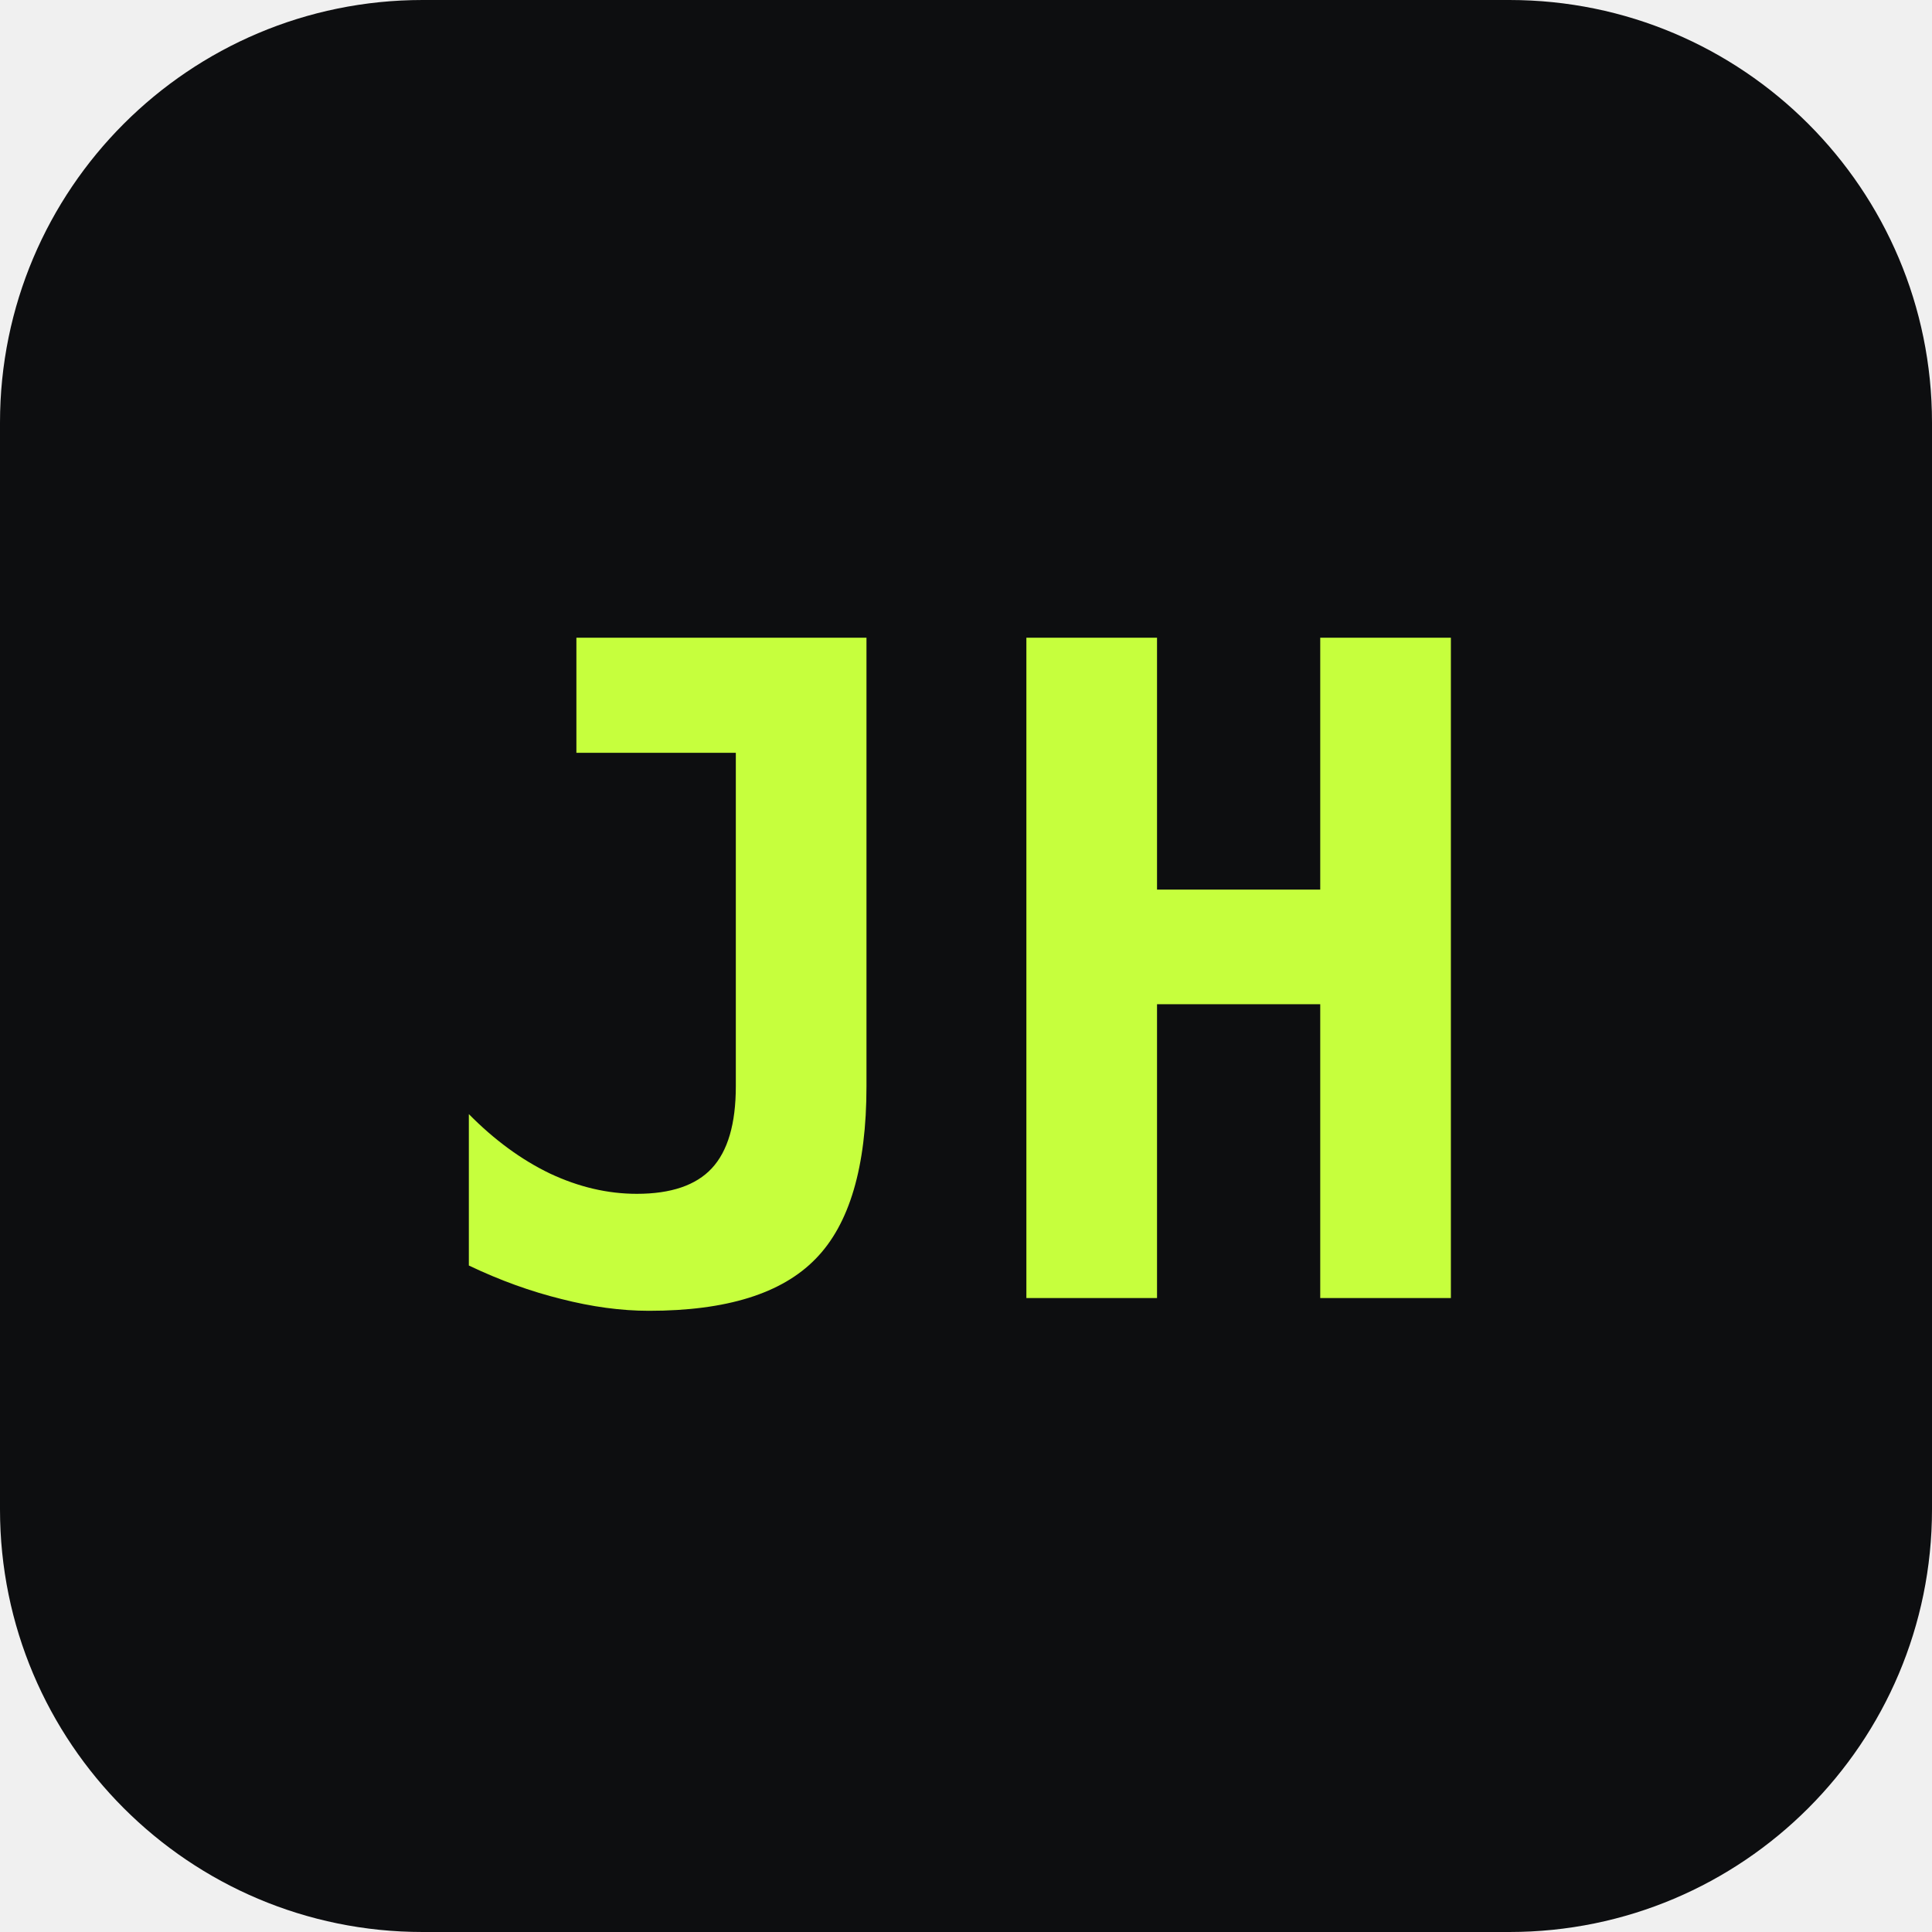
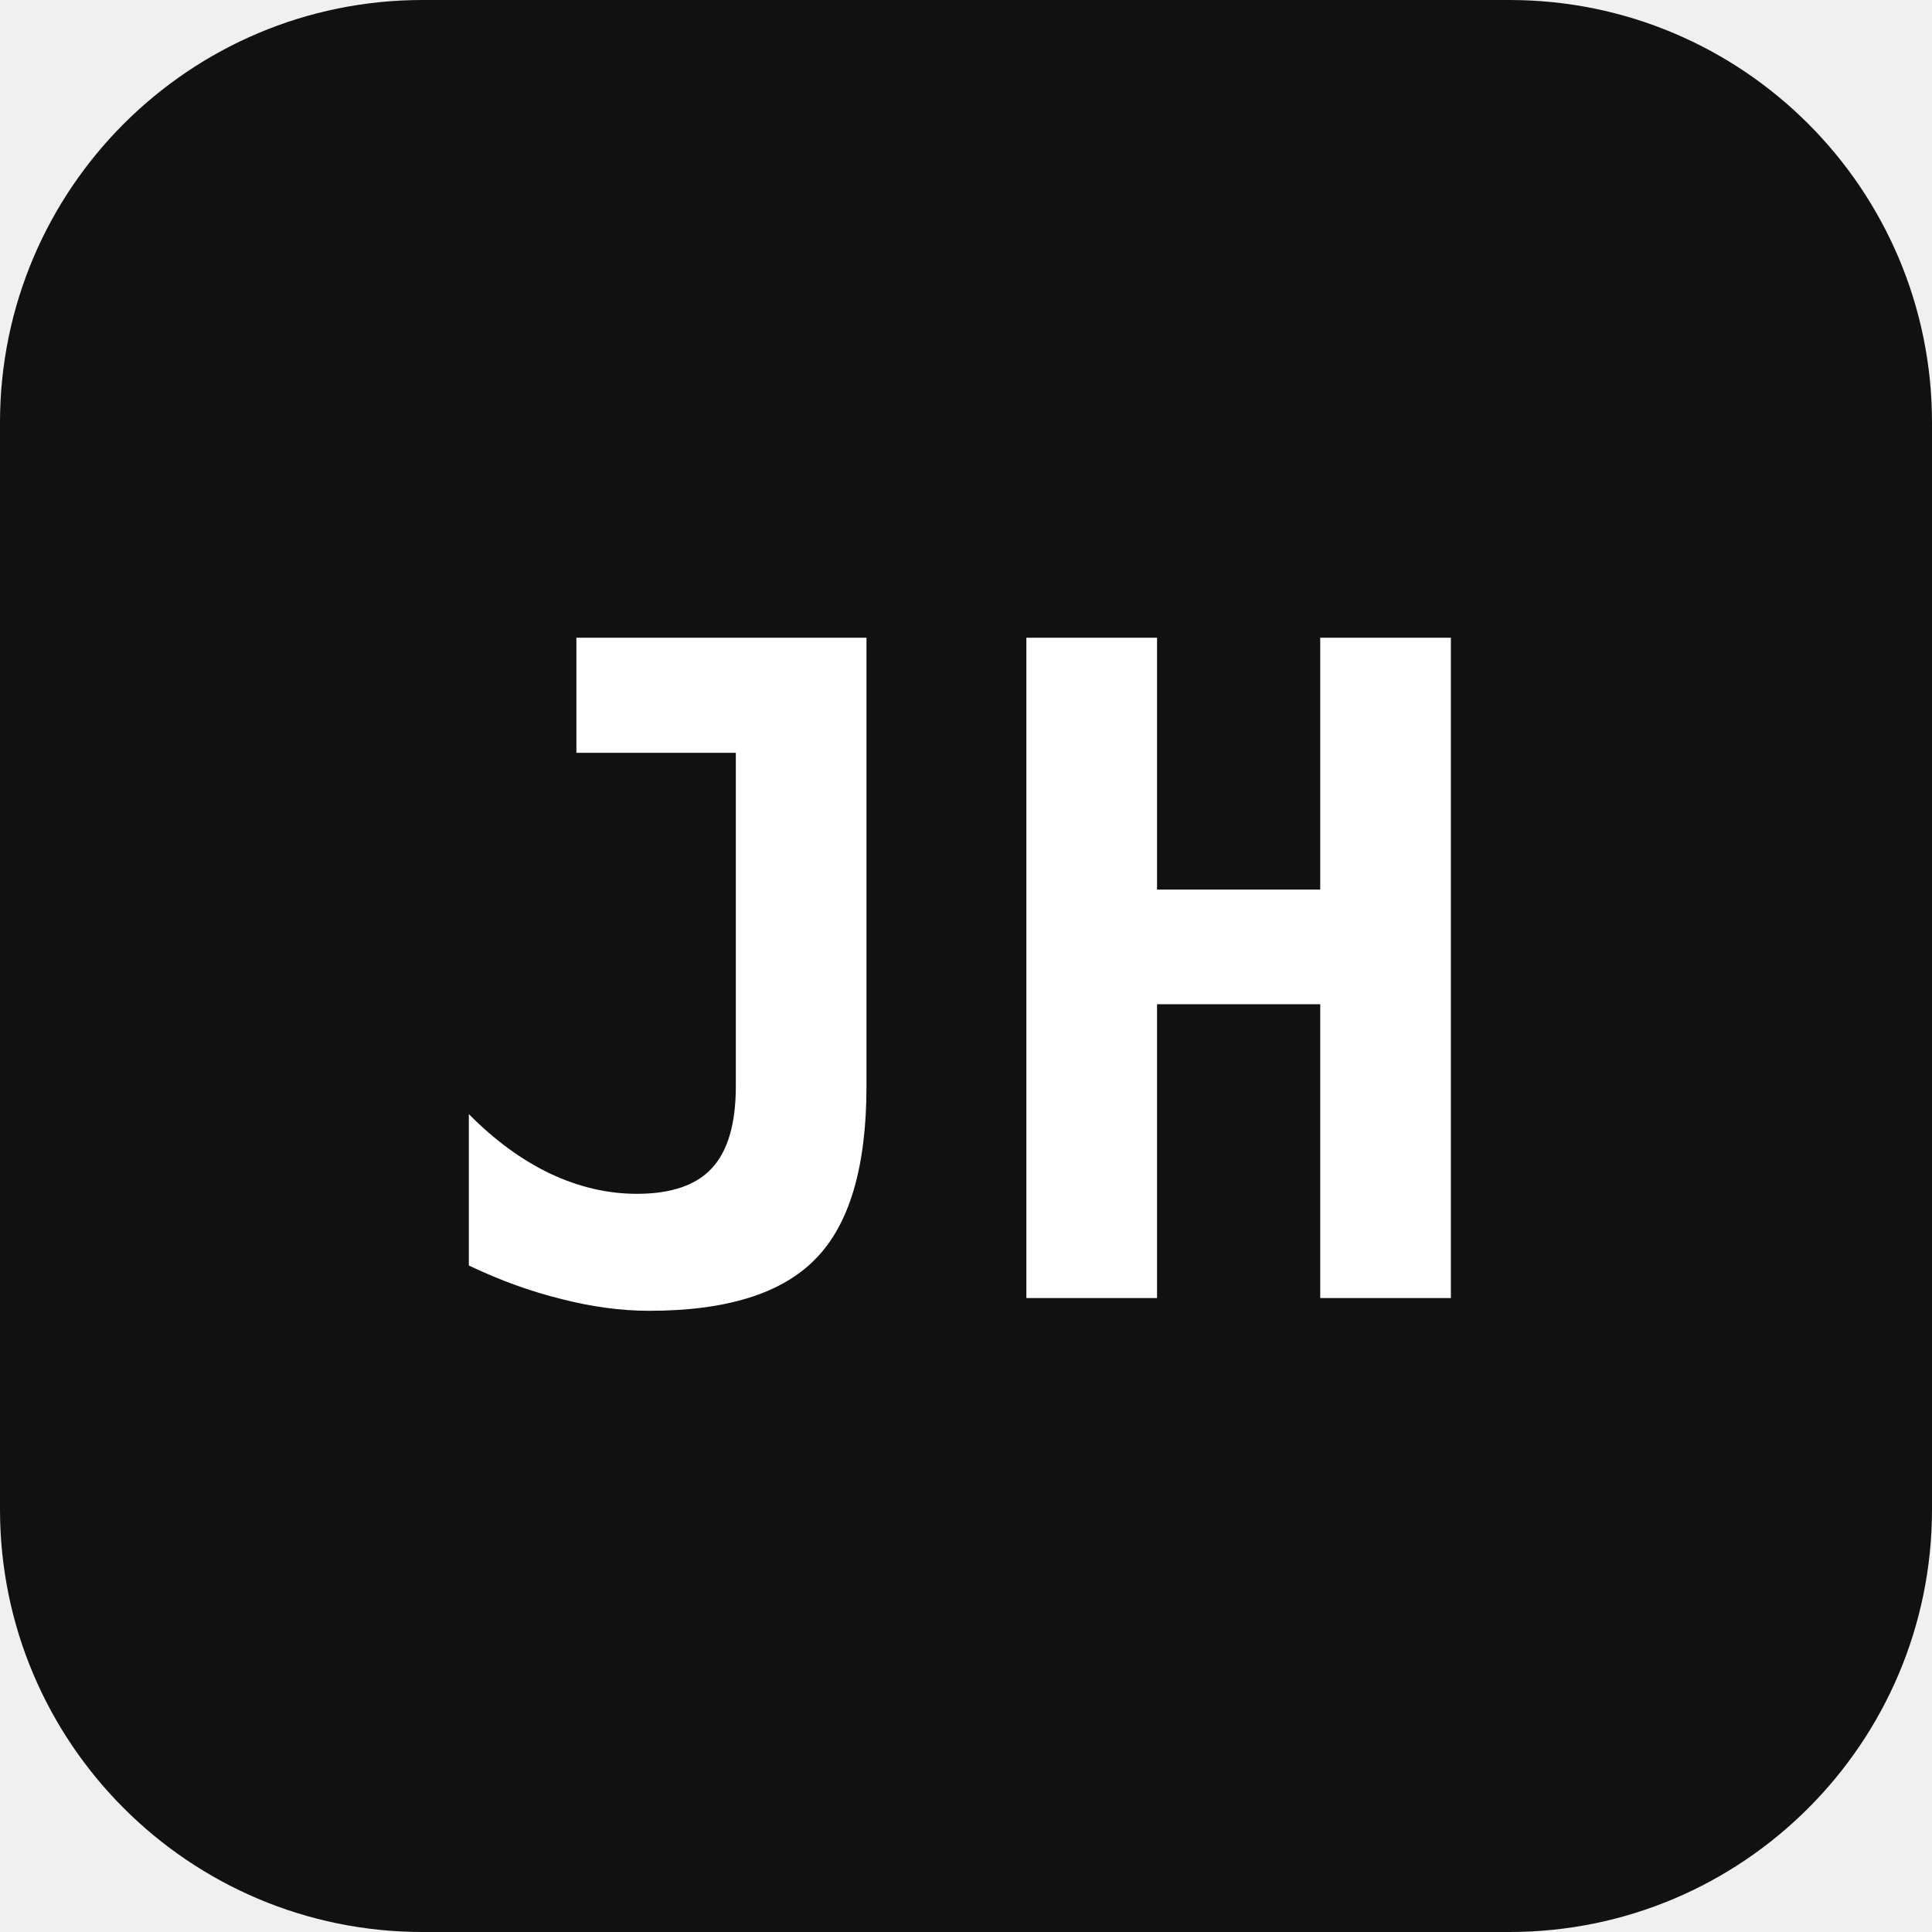
<svg xmlns="http://www.w3.org/2000/svg" viewBox="0 0 64 64">
-   <rect width="64" height="64" rx="14" fill="#0d0e10" />
-   <text x="32" y="43" text-anchor="middle" font-family="ui-monospace, Menlo, Consolas, monospace" font-size="30" font-weight="700" fill="#c6ff3d">JH</text>
+   <rect width="64" height="64" rx="14" fill="#111111" />
+   <text x="32" y="43" text-anchor="middle" font-family="ui-monospace, Menlo, Consolas, monospace" font-size="30" font-weight="700" fill="#ffffff">JH</text>
</svg>
